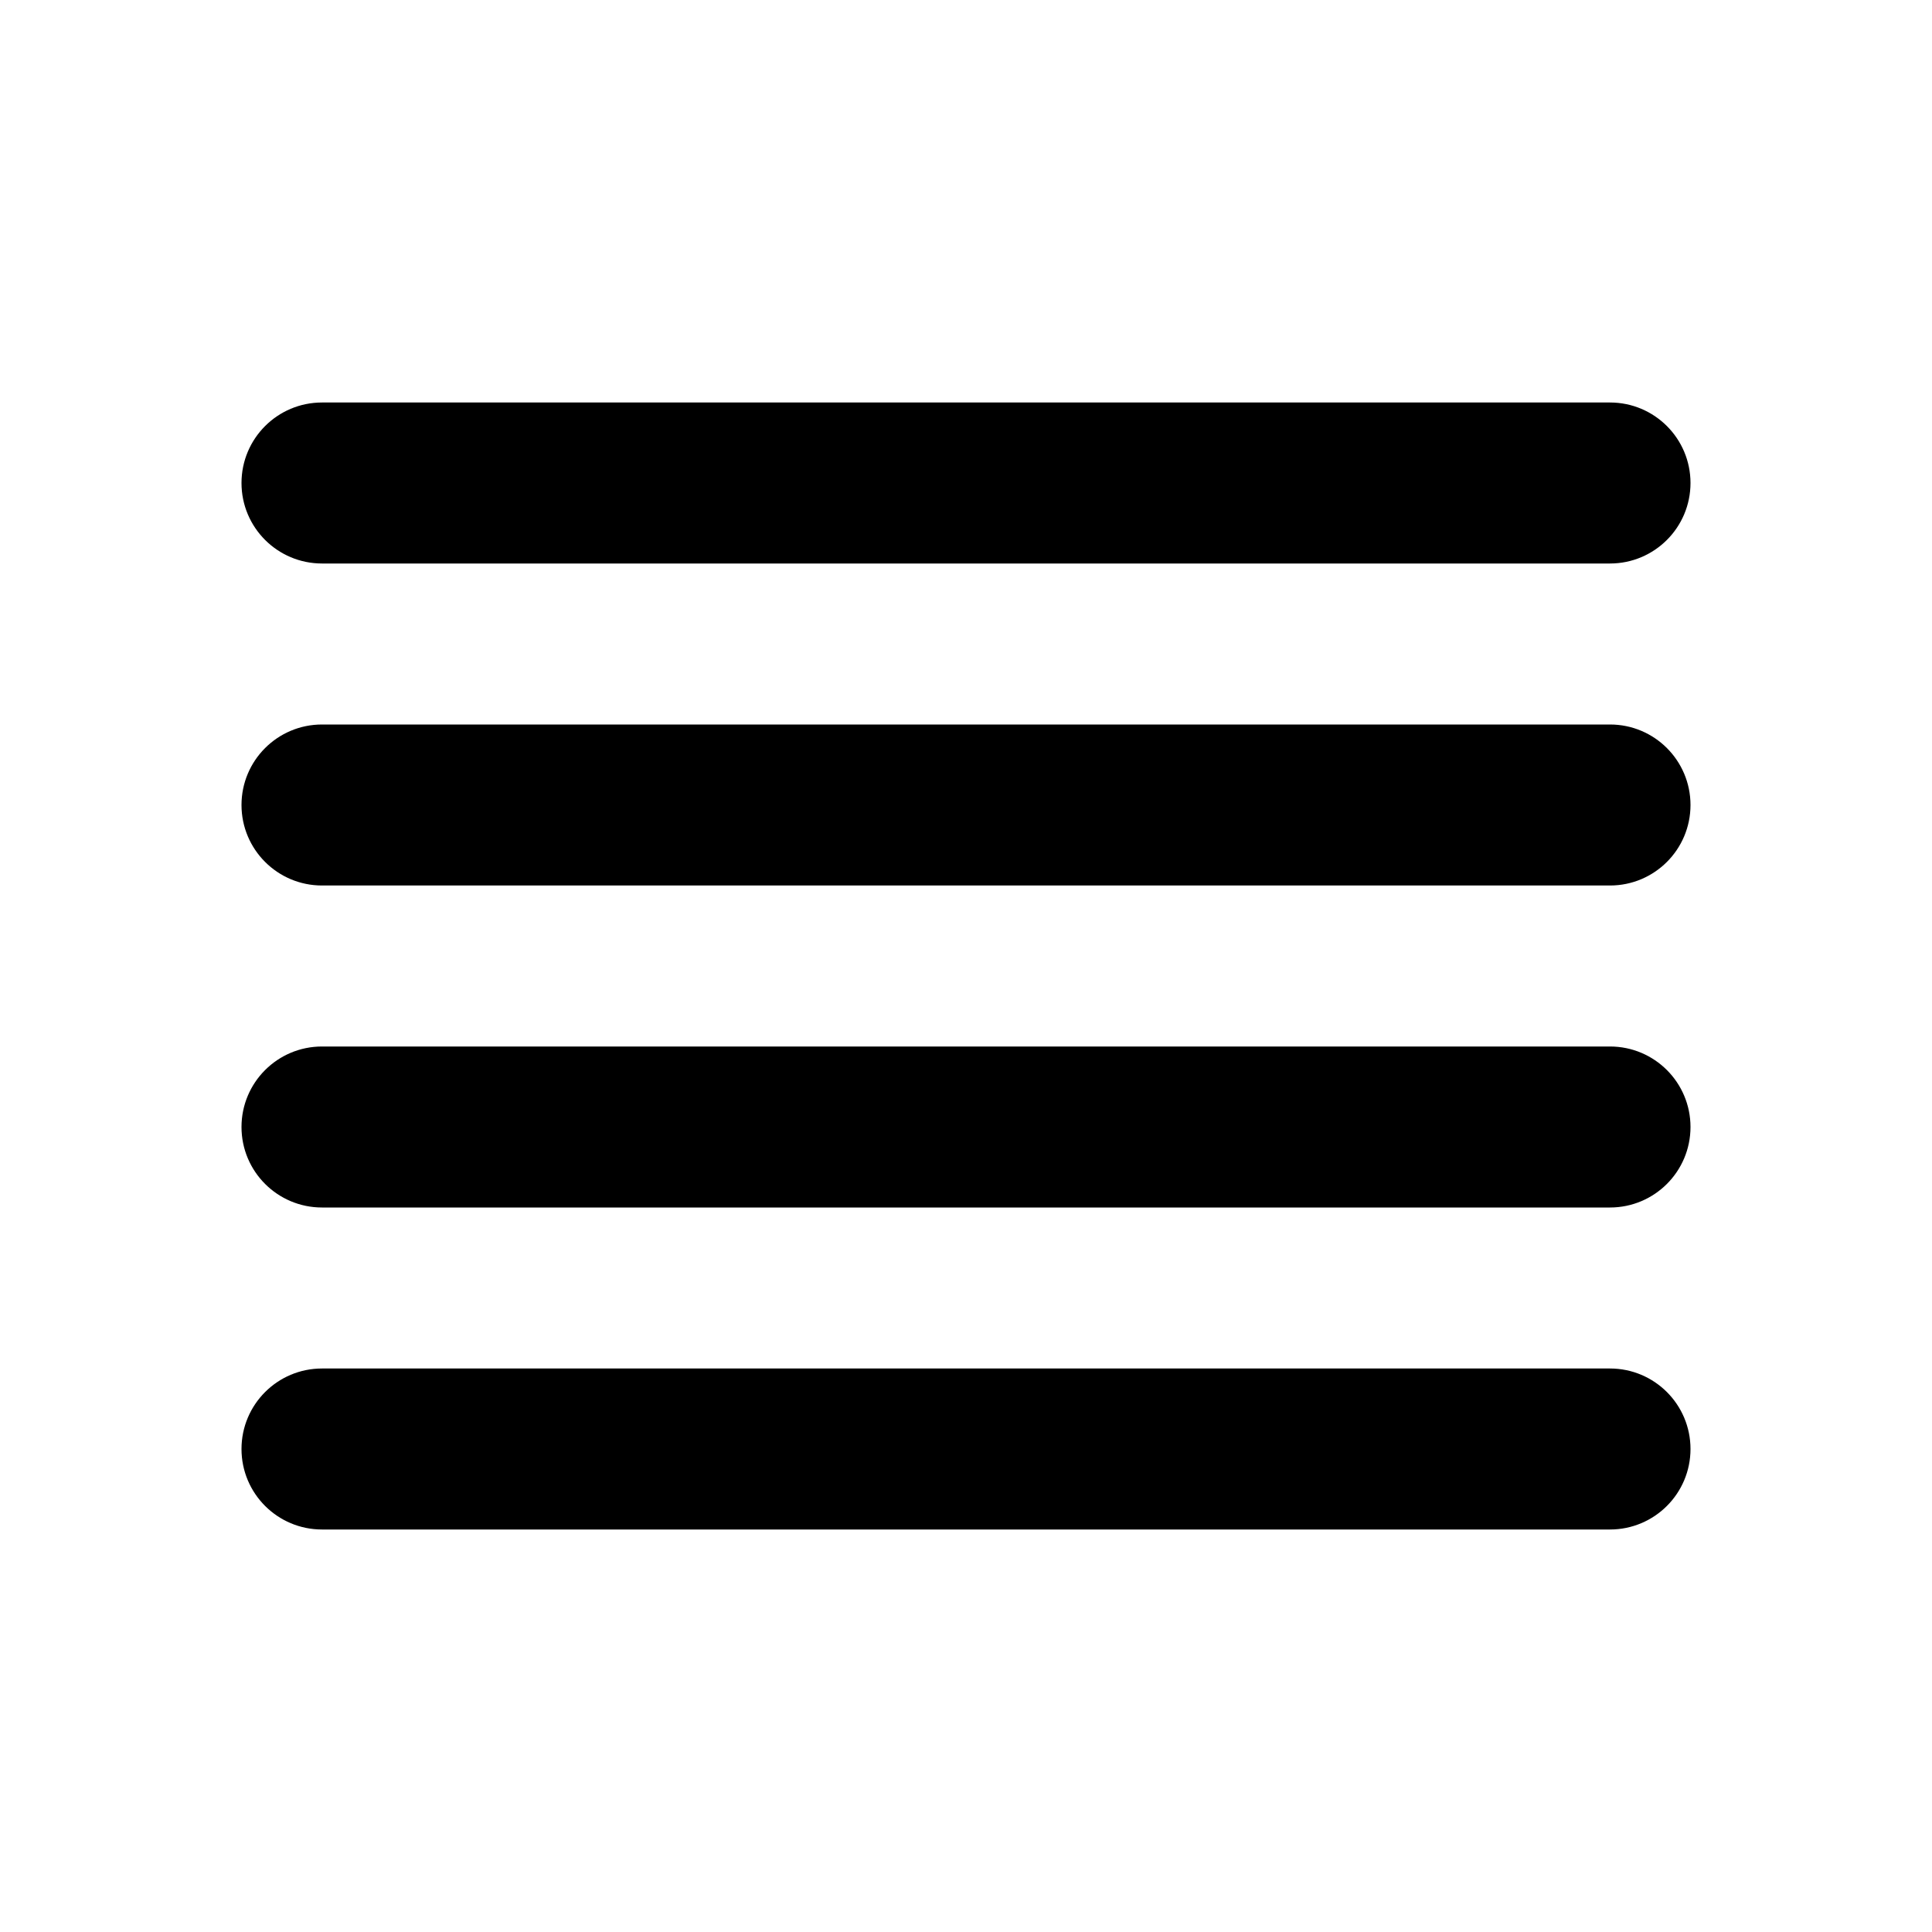
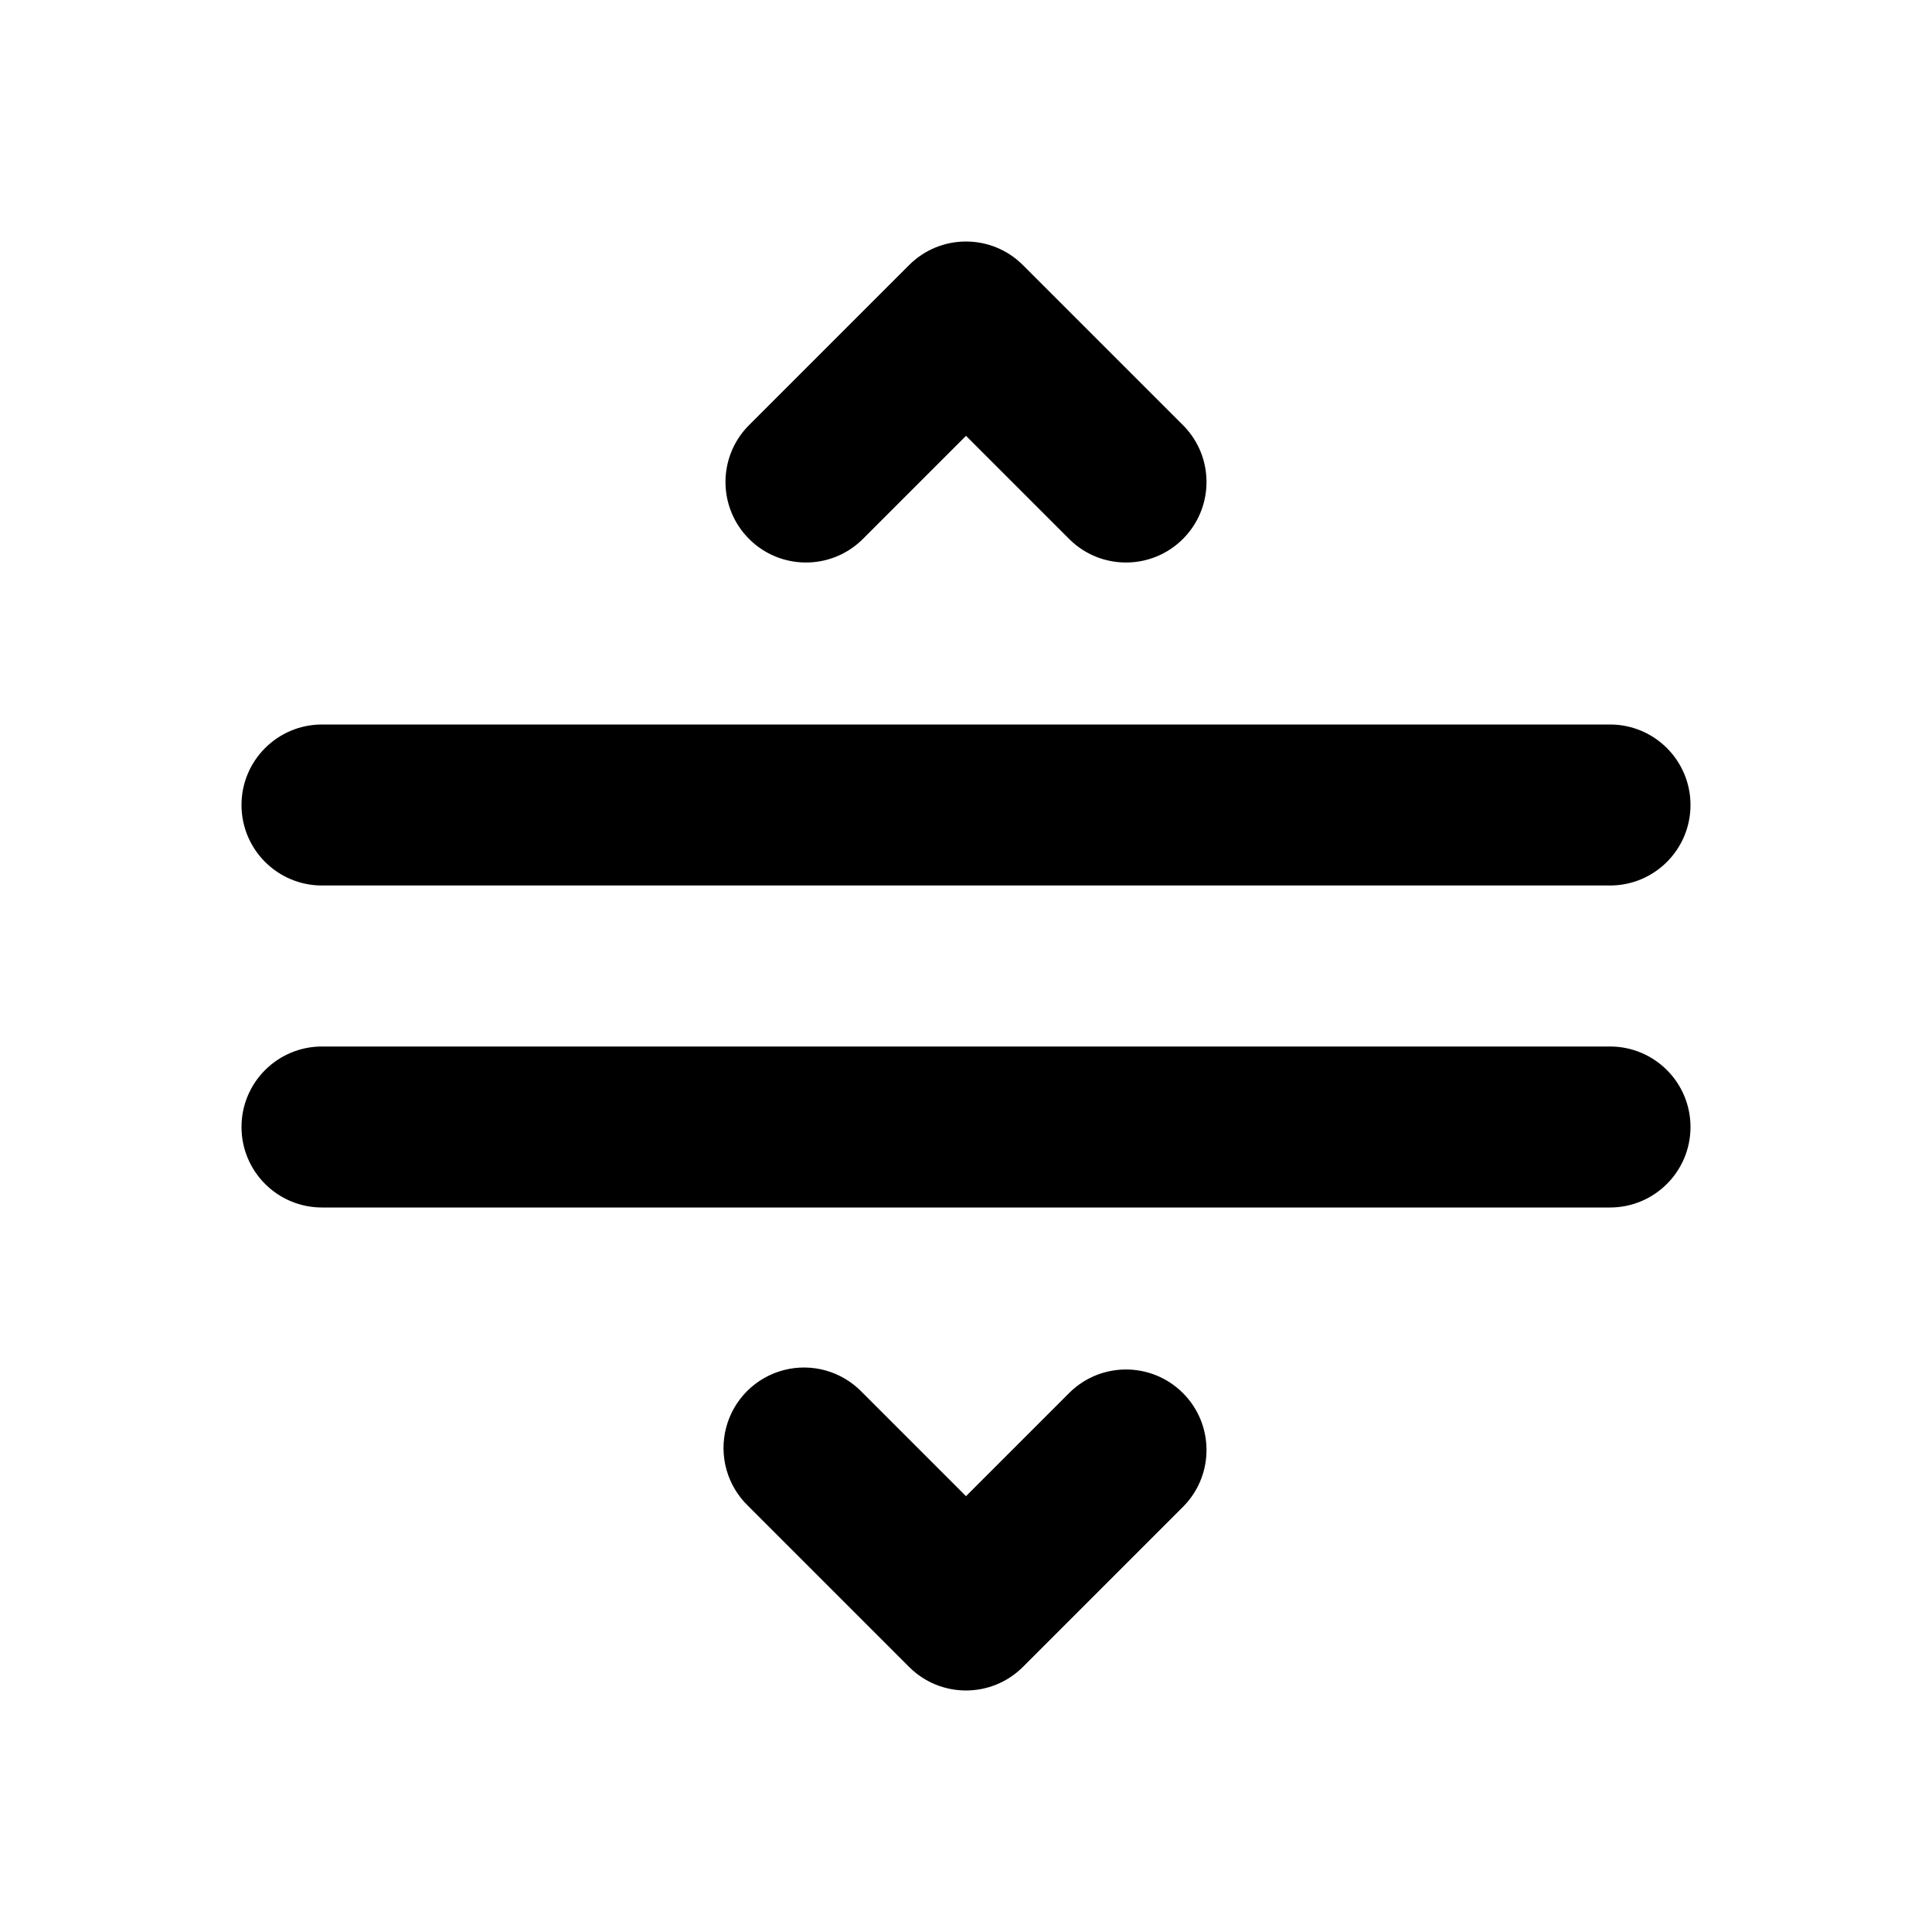
<svg xmlns="http://www.w3.org/2000/svg" viewBox="0 0 24 24" role="icon">
-   <path fill-rule="evenodd" clip-rule="evenodd" d="M3 6a1 1 0 011-1h16a1 1 0 110 2H4a1 1 0 01-1-1zm0 4a1 1 0 001 1h16a1 1 0 100-2H4a1 1 0 00-1 1zm1 5a1 1 0 110-2h16a1 1 0 110 2H4zm0 4a1 1 0 110-2h16a1 1 0 110 2H4z" />
+   <g id="reorder">
+     <path id="icon/action/reorder_24px" fill-rule="evenodd" clip-rule="evenodd" d="M13.293 6.707L12 5.414l-1.293 1.293a1 1 0 01-1.414-1.414l2-2a1 1 0 011.414 0l2 2a1 1 0 01-1.414 1.414zM4 11a1 1 0 110-2h16a1 1 0 110 2H4zm0 4a1 1 0 110-2h16a1 1 0 110 2H4zm8 3.586l1.293-1.293a1 1 0 011.414 1.414l-2 2a1 1 0 01-1.414 0l-2-2a1 1 0 111.414-1.414L12 18.586z" />
+   </g>
</svg>
